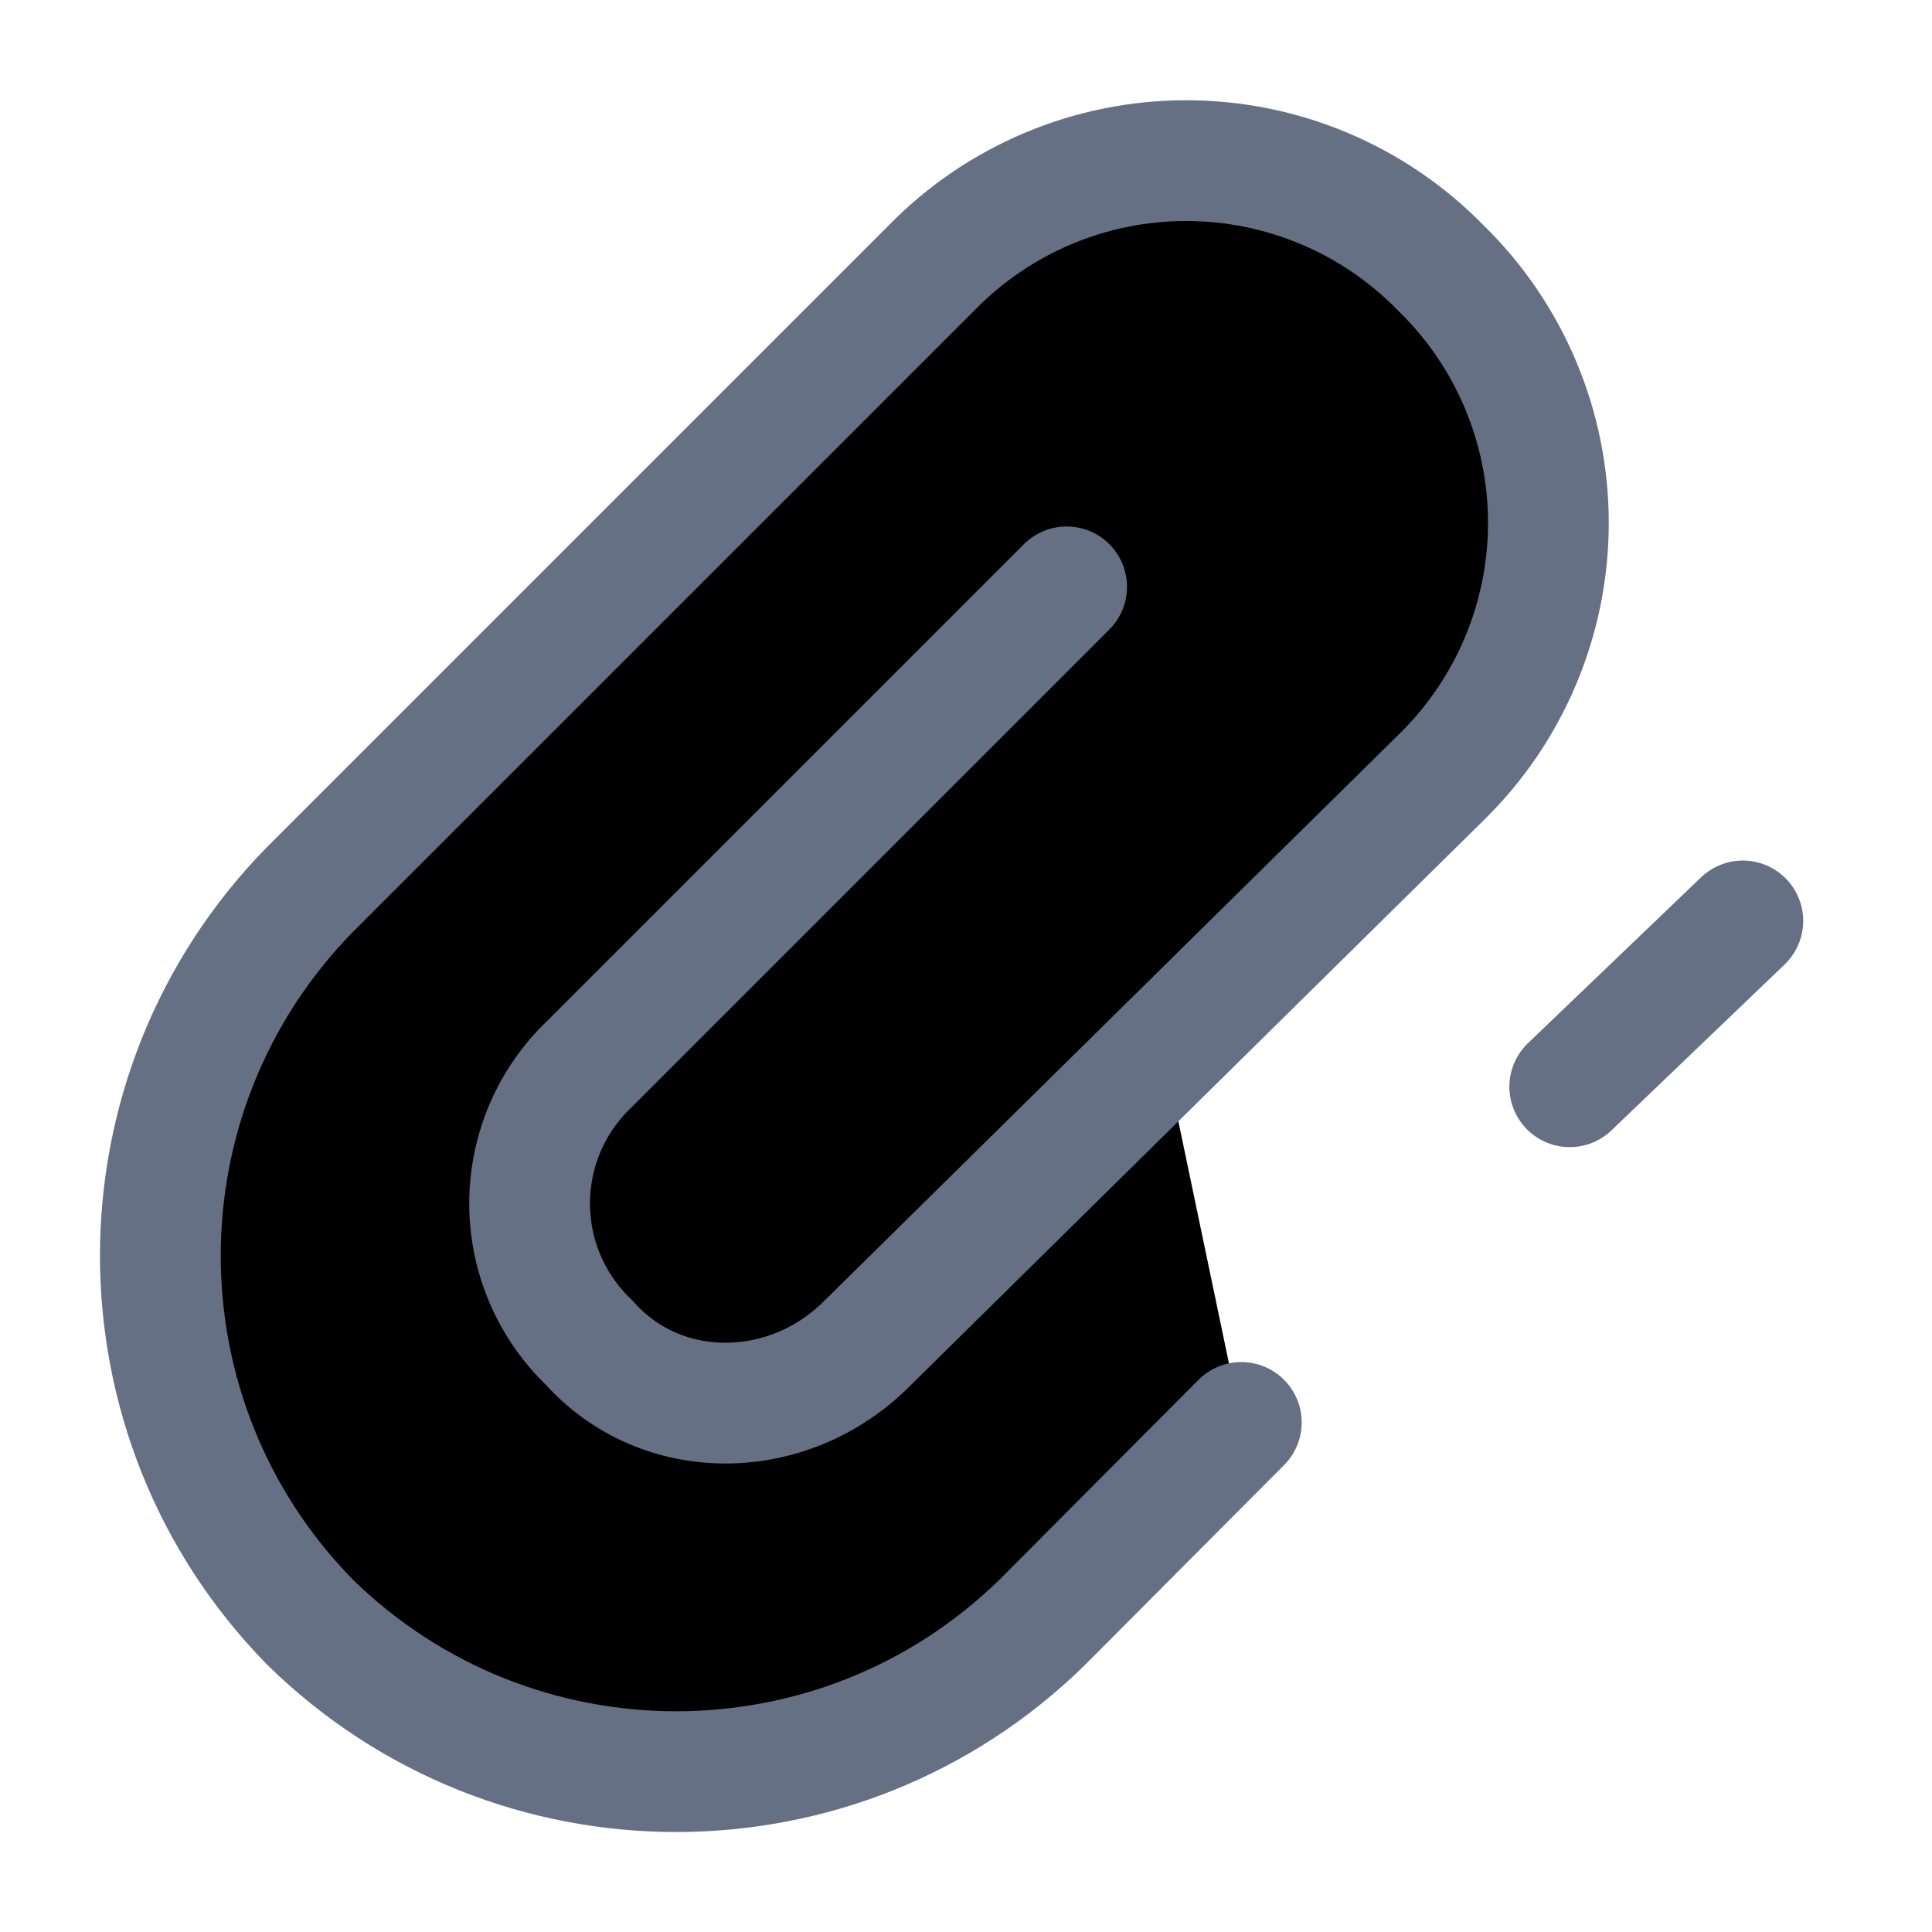
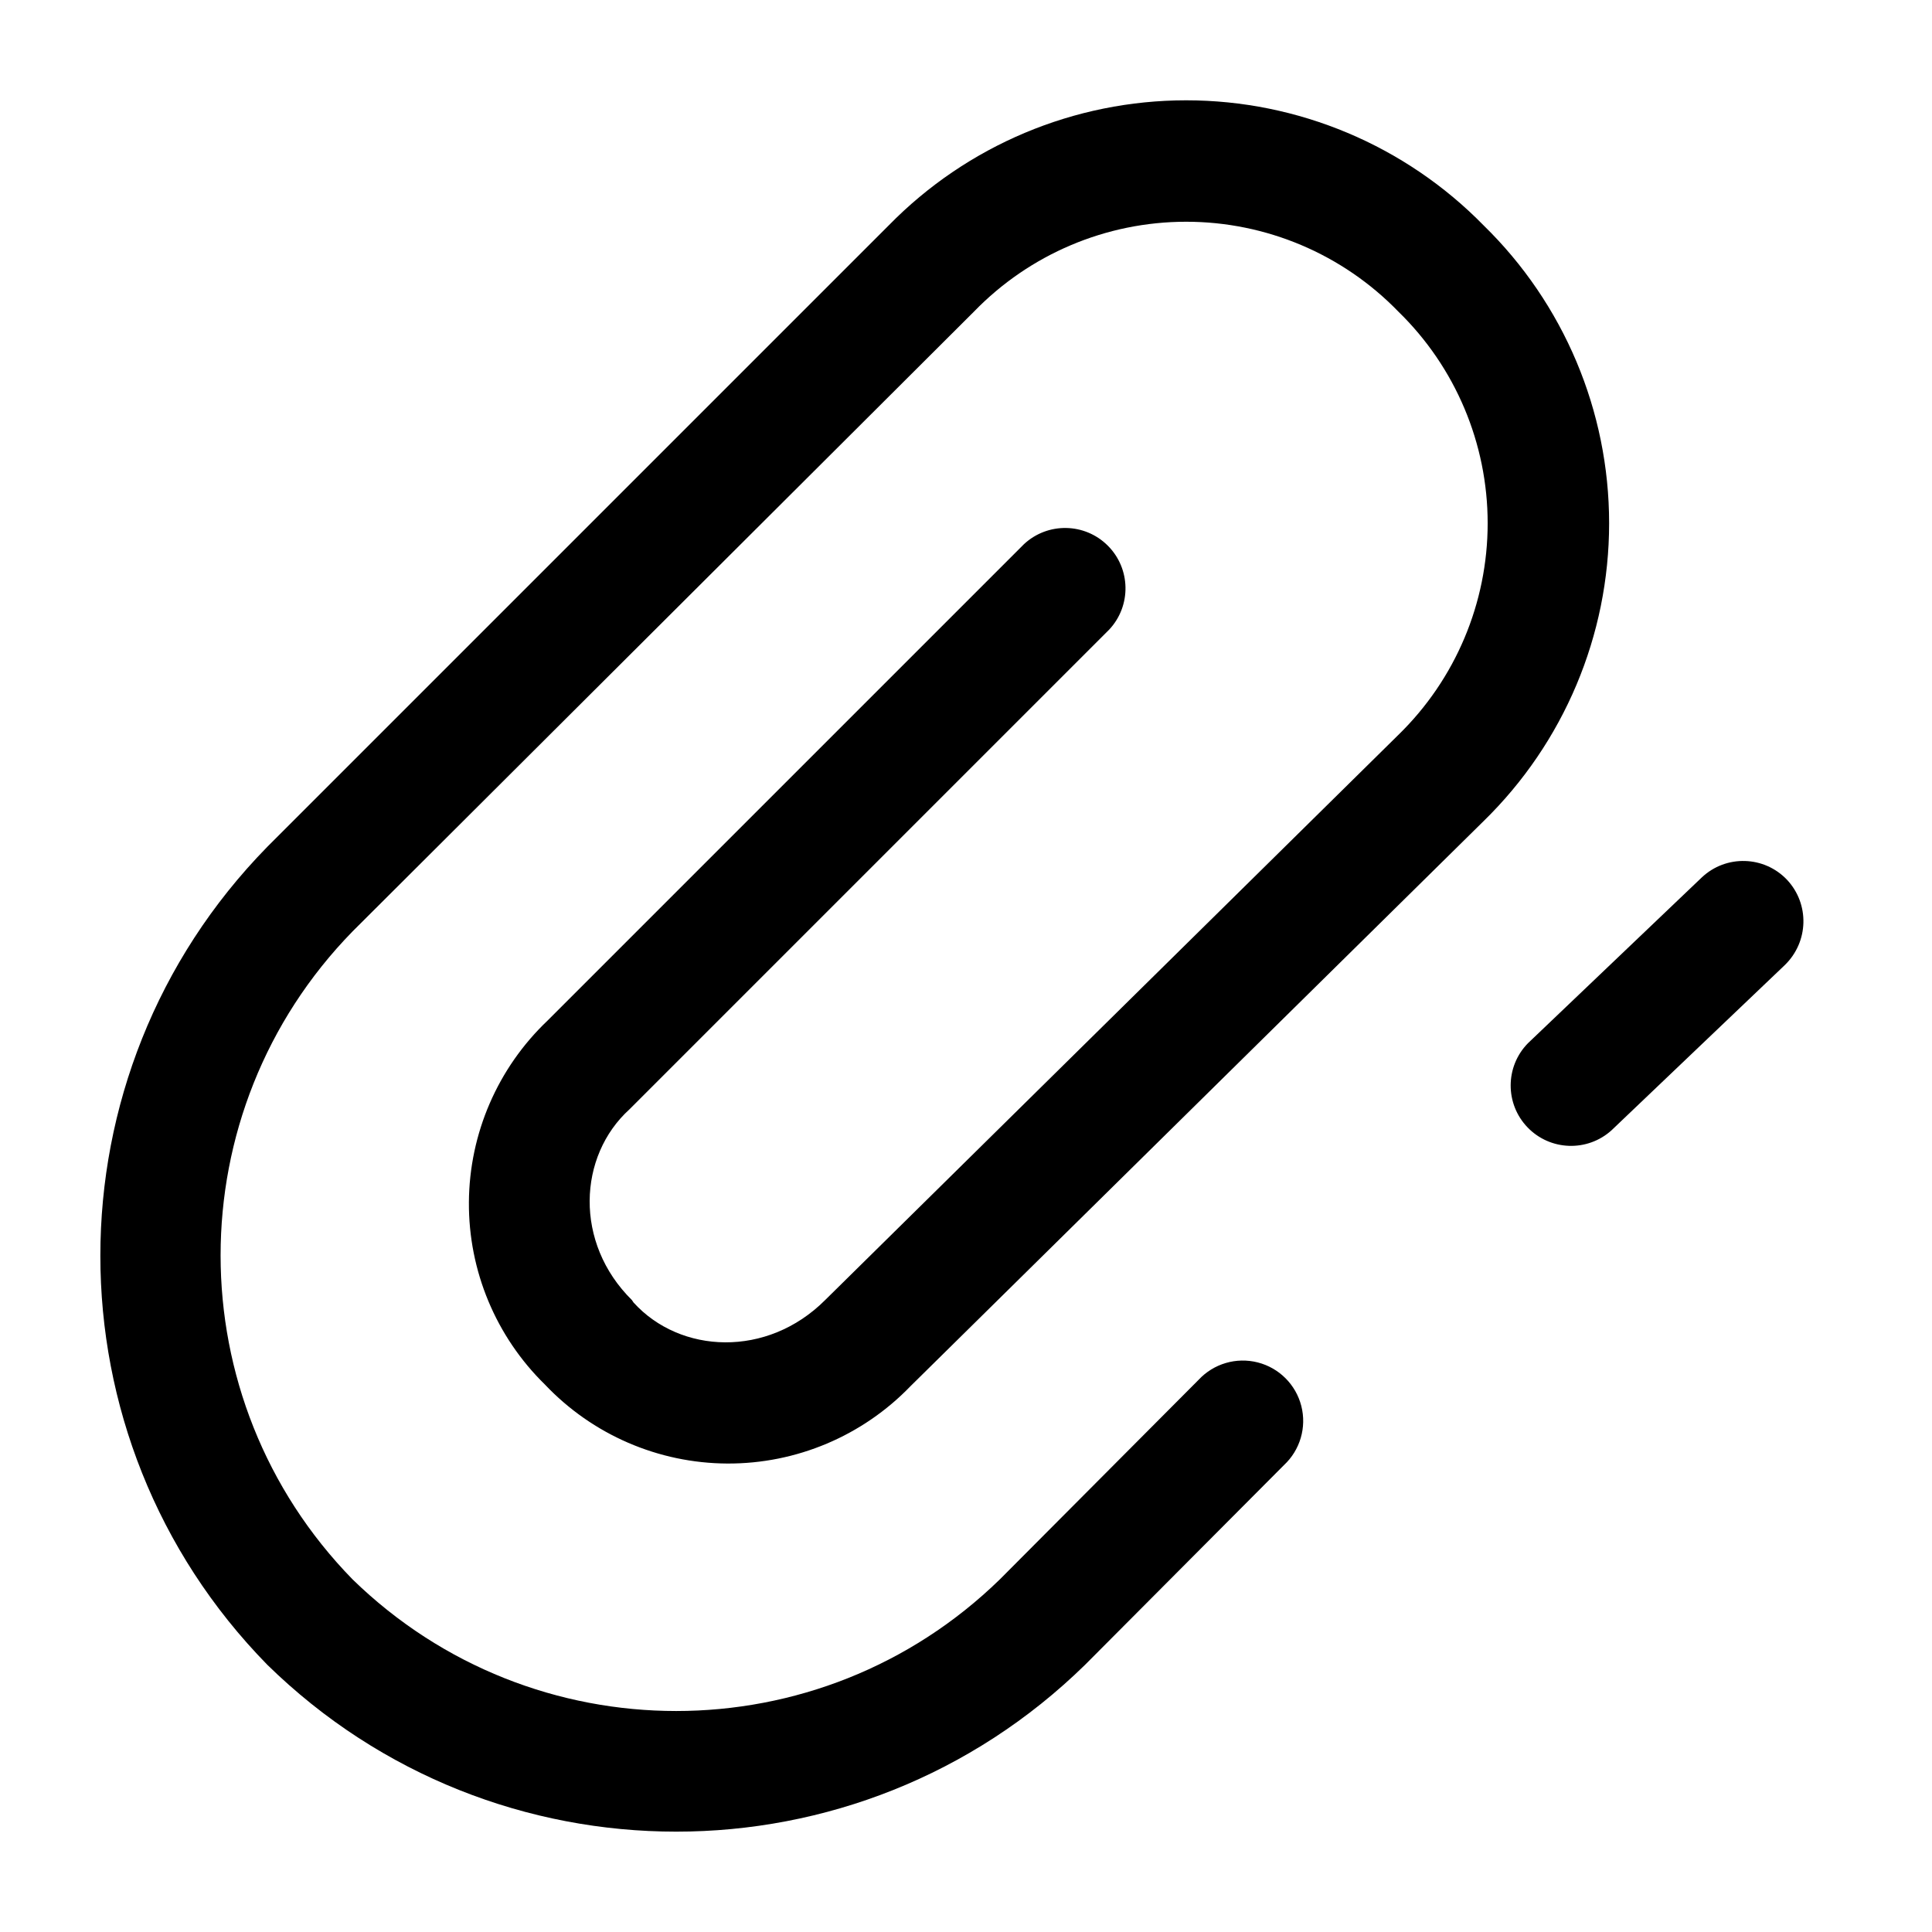
<svg xmlns="http://www.w3.org/2000/svg" viewBox="0 0 24 24" focusable="false">
-   <path d="M21.65 11.44L19.5 13.5m-6.25-6.21l-5.93 5.93a2.39 2.39 0 000 3.46c.89 1 2.47 1 3.46 0l7.12-7.02a4.42 4.42 0 000-6.33 4.42 4.42 0 00-6.33 0l-7.72 7.72a6.5 6.5 0 000 9.1 6.5 6.5 0 009.1 0l2.47-2.48" stroke-linecap="round" stroke-linejoin="round" stroke-width="1.5" stroke="#667085" />
+   <path clip-rule="evenodd" d="M17.37 3.87a3.67 3.67 0 00-5.27 0l-7.72 7.7a5.76 5.76 0 000 8.05 5.76 5.76 0 008.04 0l2.47-2.48a.75.75 0 111.06 1.06l-2.47 2.48a7.26 7.26 0 01-10.16 0 7.26 7.26 0 010-10.16l7.72-7.72a5.17 5.17 0 017.39 0 5.17 5.17 0 010 7.4l-7.12 7.02a3.14 3.14 0 01-4.54-.02 3.14 3.14 0 01.03-4.52l5.92-5.92a.75.75 0 011.06 1.06l-5.93 5.93-.03.03c-.64.58-.69 1.66.03 2.37l.02.03c.58.64 1.66.69 2.38-.03l7.12-7.02a3.67 3.67 0 000-5.26zm4.83 7.06c.28.3.27.77-.03 1.06l-2.15 2.05a.75.75 0 01-1.04-1.08l2.16-2.06a.75.75 0 011.06.03z" fill-rule="evenodd" />
</svg>
